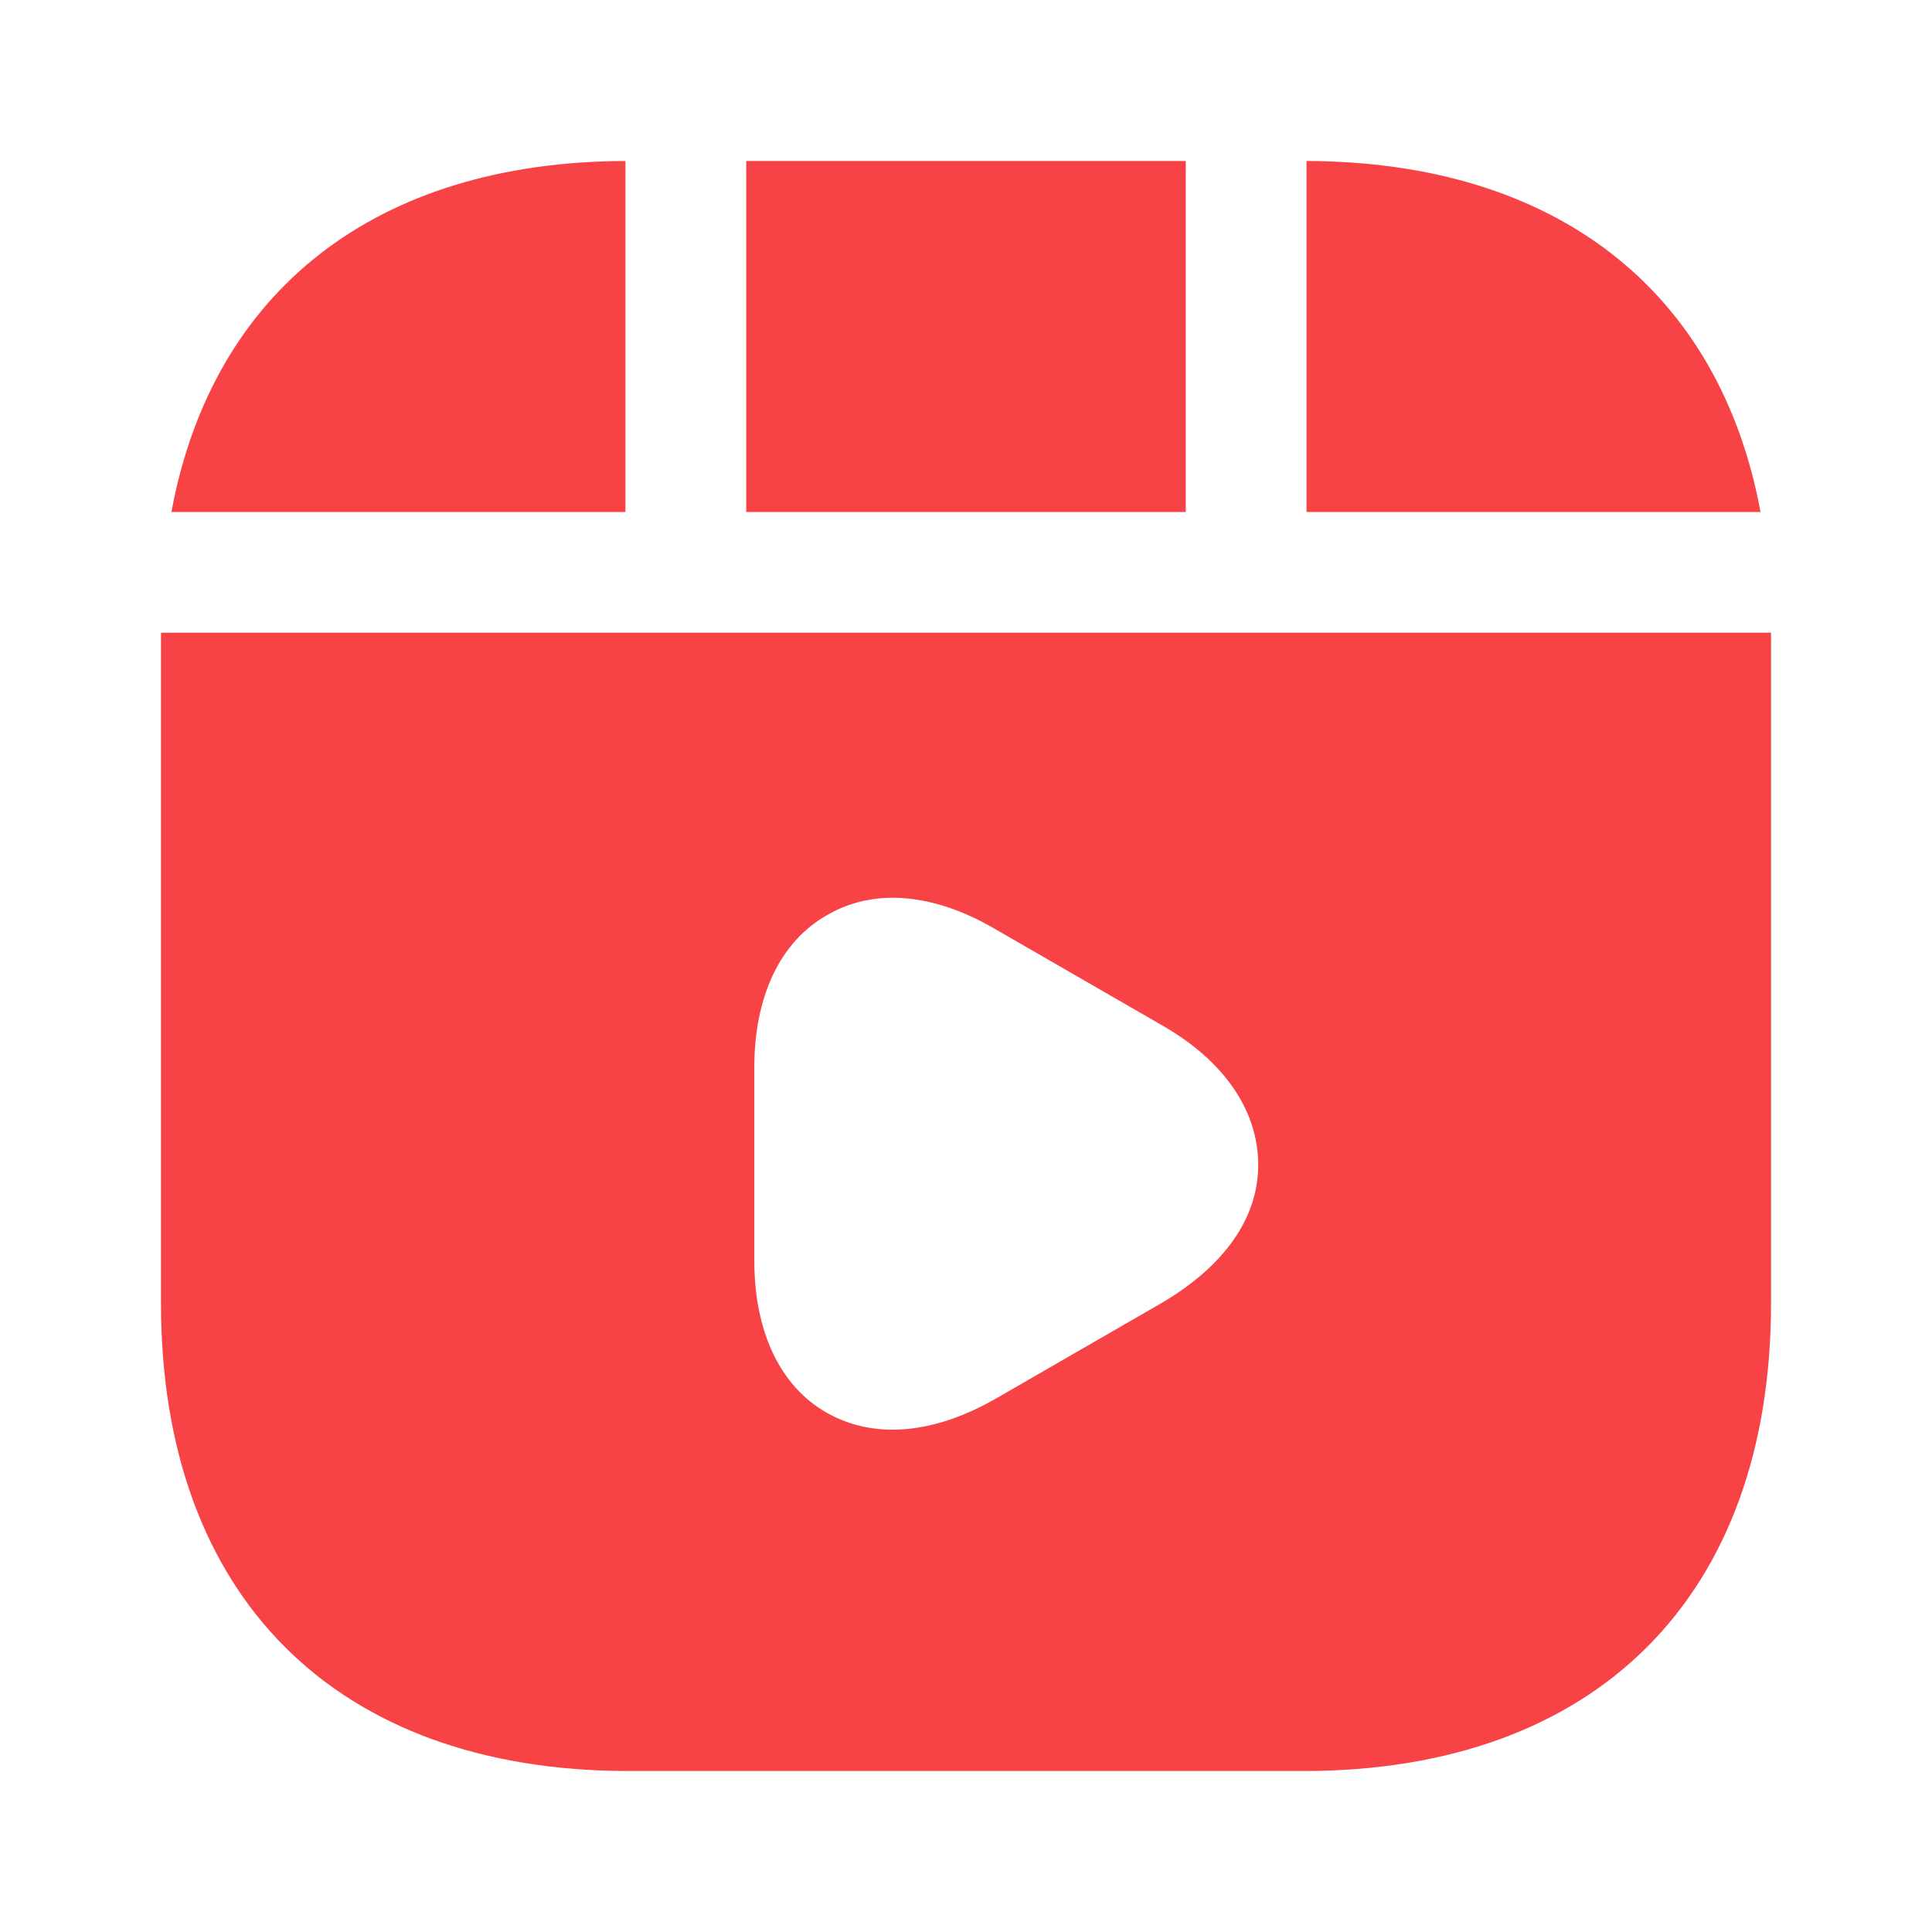
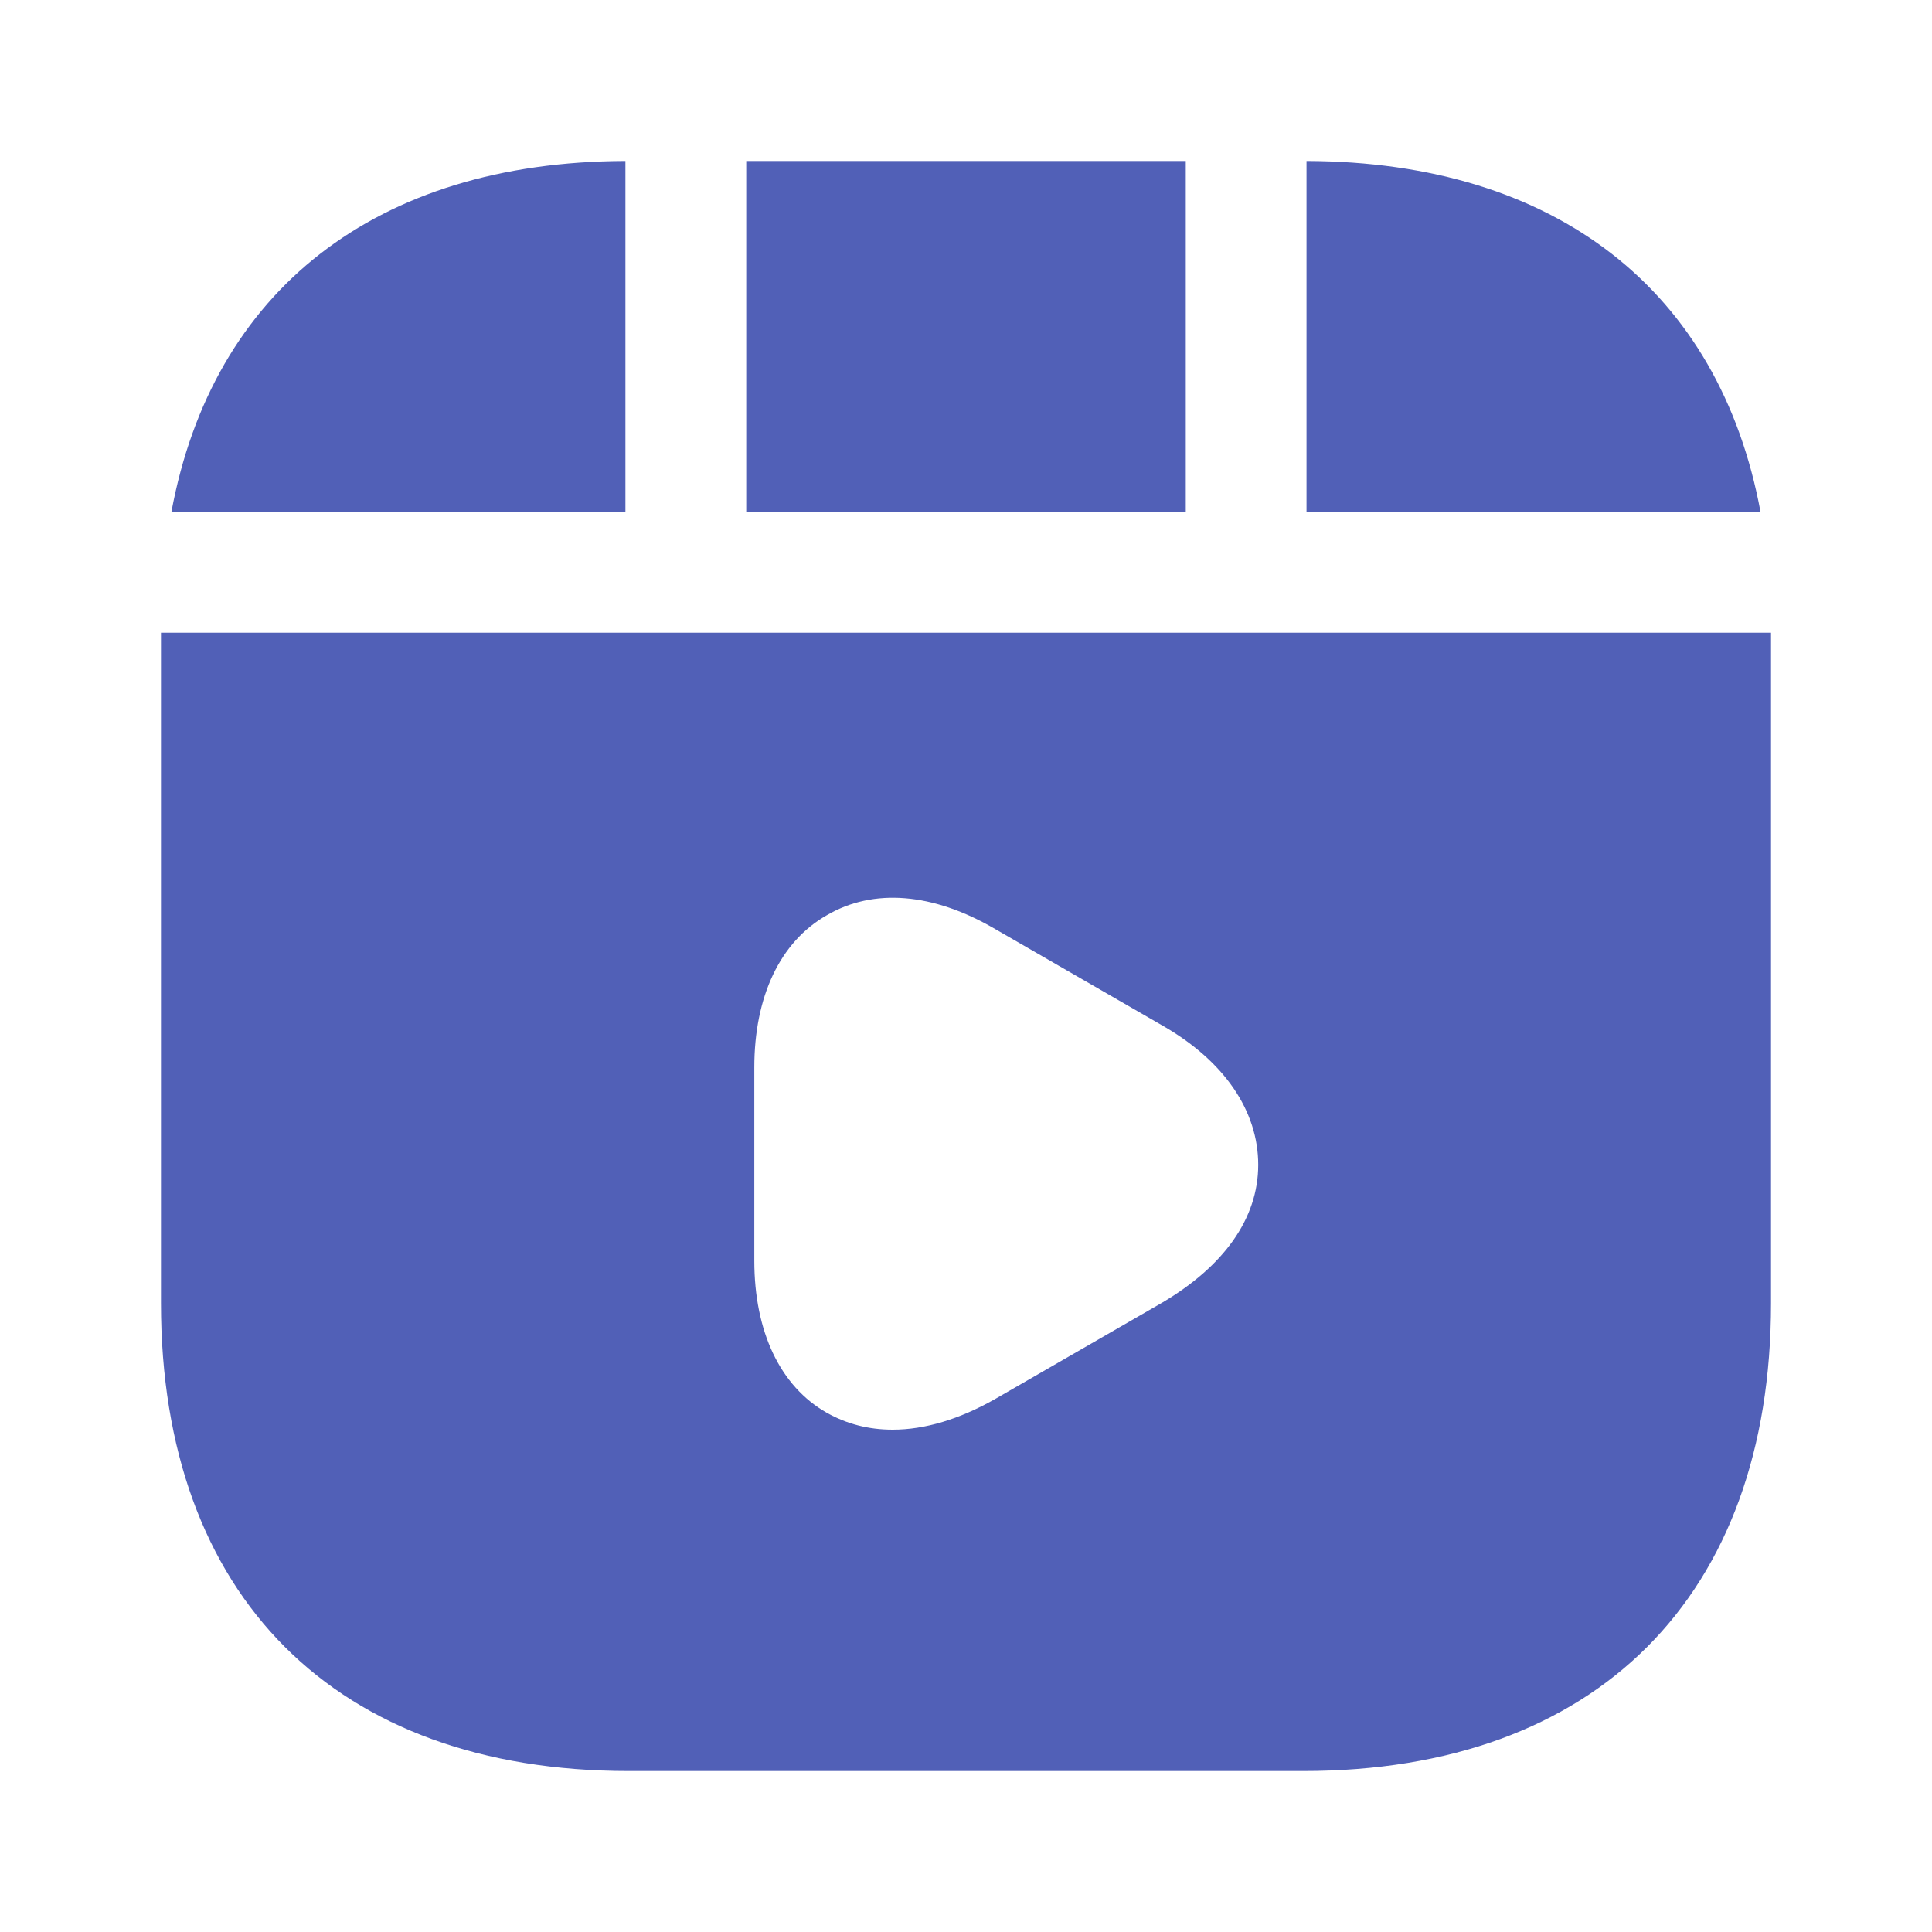
<svg xmlns="http://www.w3.org/2000/svg" width="28" height="28" viewBox="0 0 28 28" fill="none">
-   <path d="M17.185 2.333H10.815V7.42H17.185V2.333ZM18.935 2.333V7.42H25.515C24.92 4.212 22.552 2.345 18.935 2.333ZM2.333 9.17V18.888C2.333 23.135 4.865 25.667 9.112 25.667H18.888C23.135 25.667 25.667 23.135 25.667 18.888V9.17H2.333ZM16.847 18.877L14.42 20.277C13.907 20.568 13.405 20.72 12.938 20.72C12.588 20.72 12.273 20.638 11.982 20.475C11.305 20.09 10.932 19.297 10.932 18.27V15.47C10.932 14.443 11.305 13.65 11.982 13.265C12.658 12.868 13.522 12.938 14.42 13.463L16.847 14.863C17.745 15.377 18.235 16.1 18.235 16.882C18.235 17.663 17.733 18.352 16.847 18.877ZM9.064 2.333C5.447 2.345 3.079 4.212 2.484 7.42H9.064V2.333Z" fill="#F74346" />
+   <path d="M17.185 2.333H10.815V7.42H17.185V2.333ZM18.935 2.333V7.42H25.515C24.92 4.212 22.552 2.345 18.935 2.333ZM2.333 9.17V18.888C2.333 23.135 4.865 25.667 9.112 25.667H18.888C23.135 25.667 25.667 23.135 25.667 18.888V9.17H2.333ZM16.847 18.877L14.42 20.277C13.907 20.568 13.405 20.72 12.938 20.72C12.588 20.72 12.273 20.638 11.982 20.475C11.305 20.09 10.932 19.297 10.932 18.27V15.47C10.932 14.443 11.305 13.65 11.982 13.265C12.658 12.868 13.522 12.938 14.42 13.463L16.847 14.863C17.745 15.377 18.235 16.1 18.235 16.882C18.235 17.663 17.733 18.352 16.847 18.877ZM9.064 2.333C5.447 2.345 3.079 4.212 2.484 7.42H9.064V2.333Z" fill="#5160B7" />
</svg>
